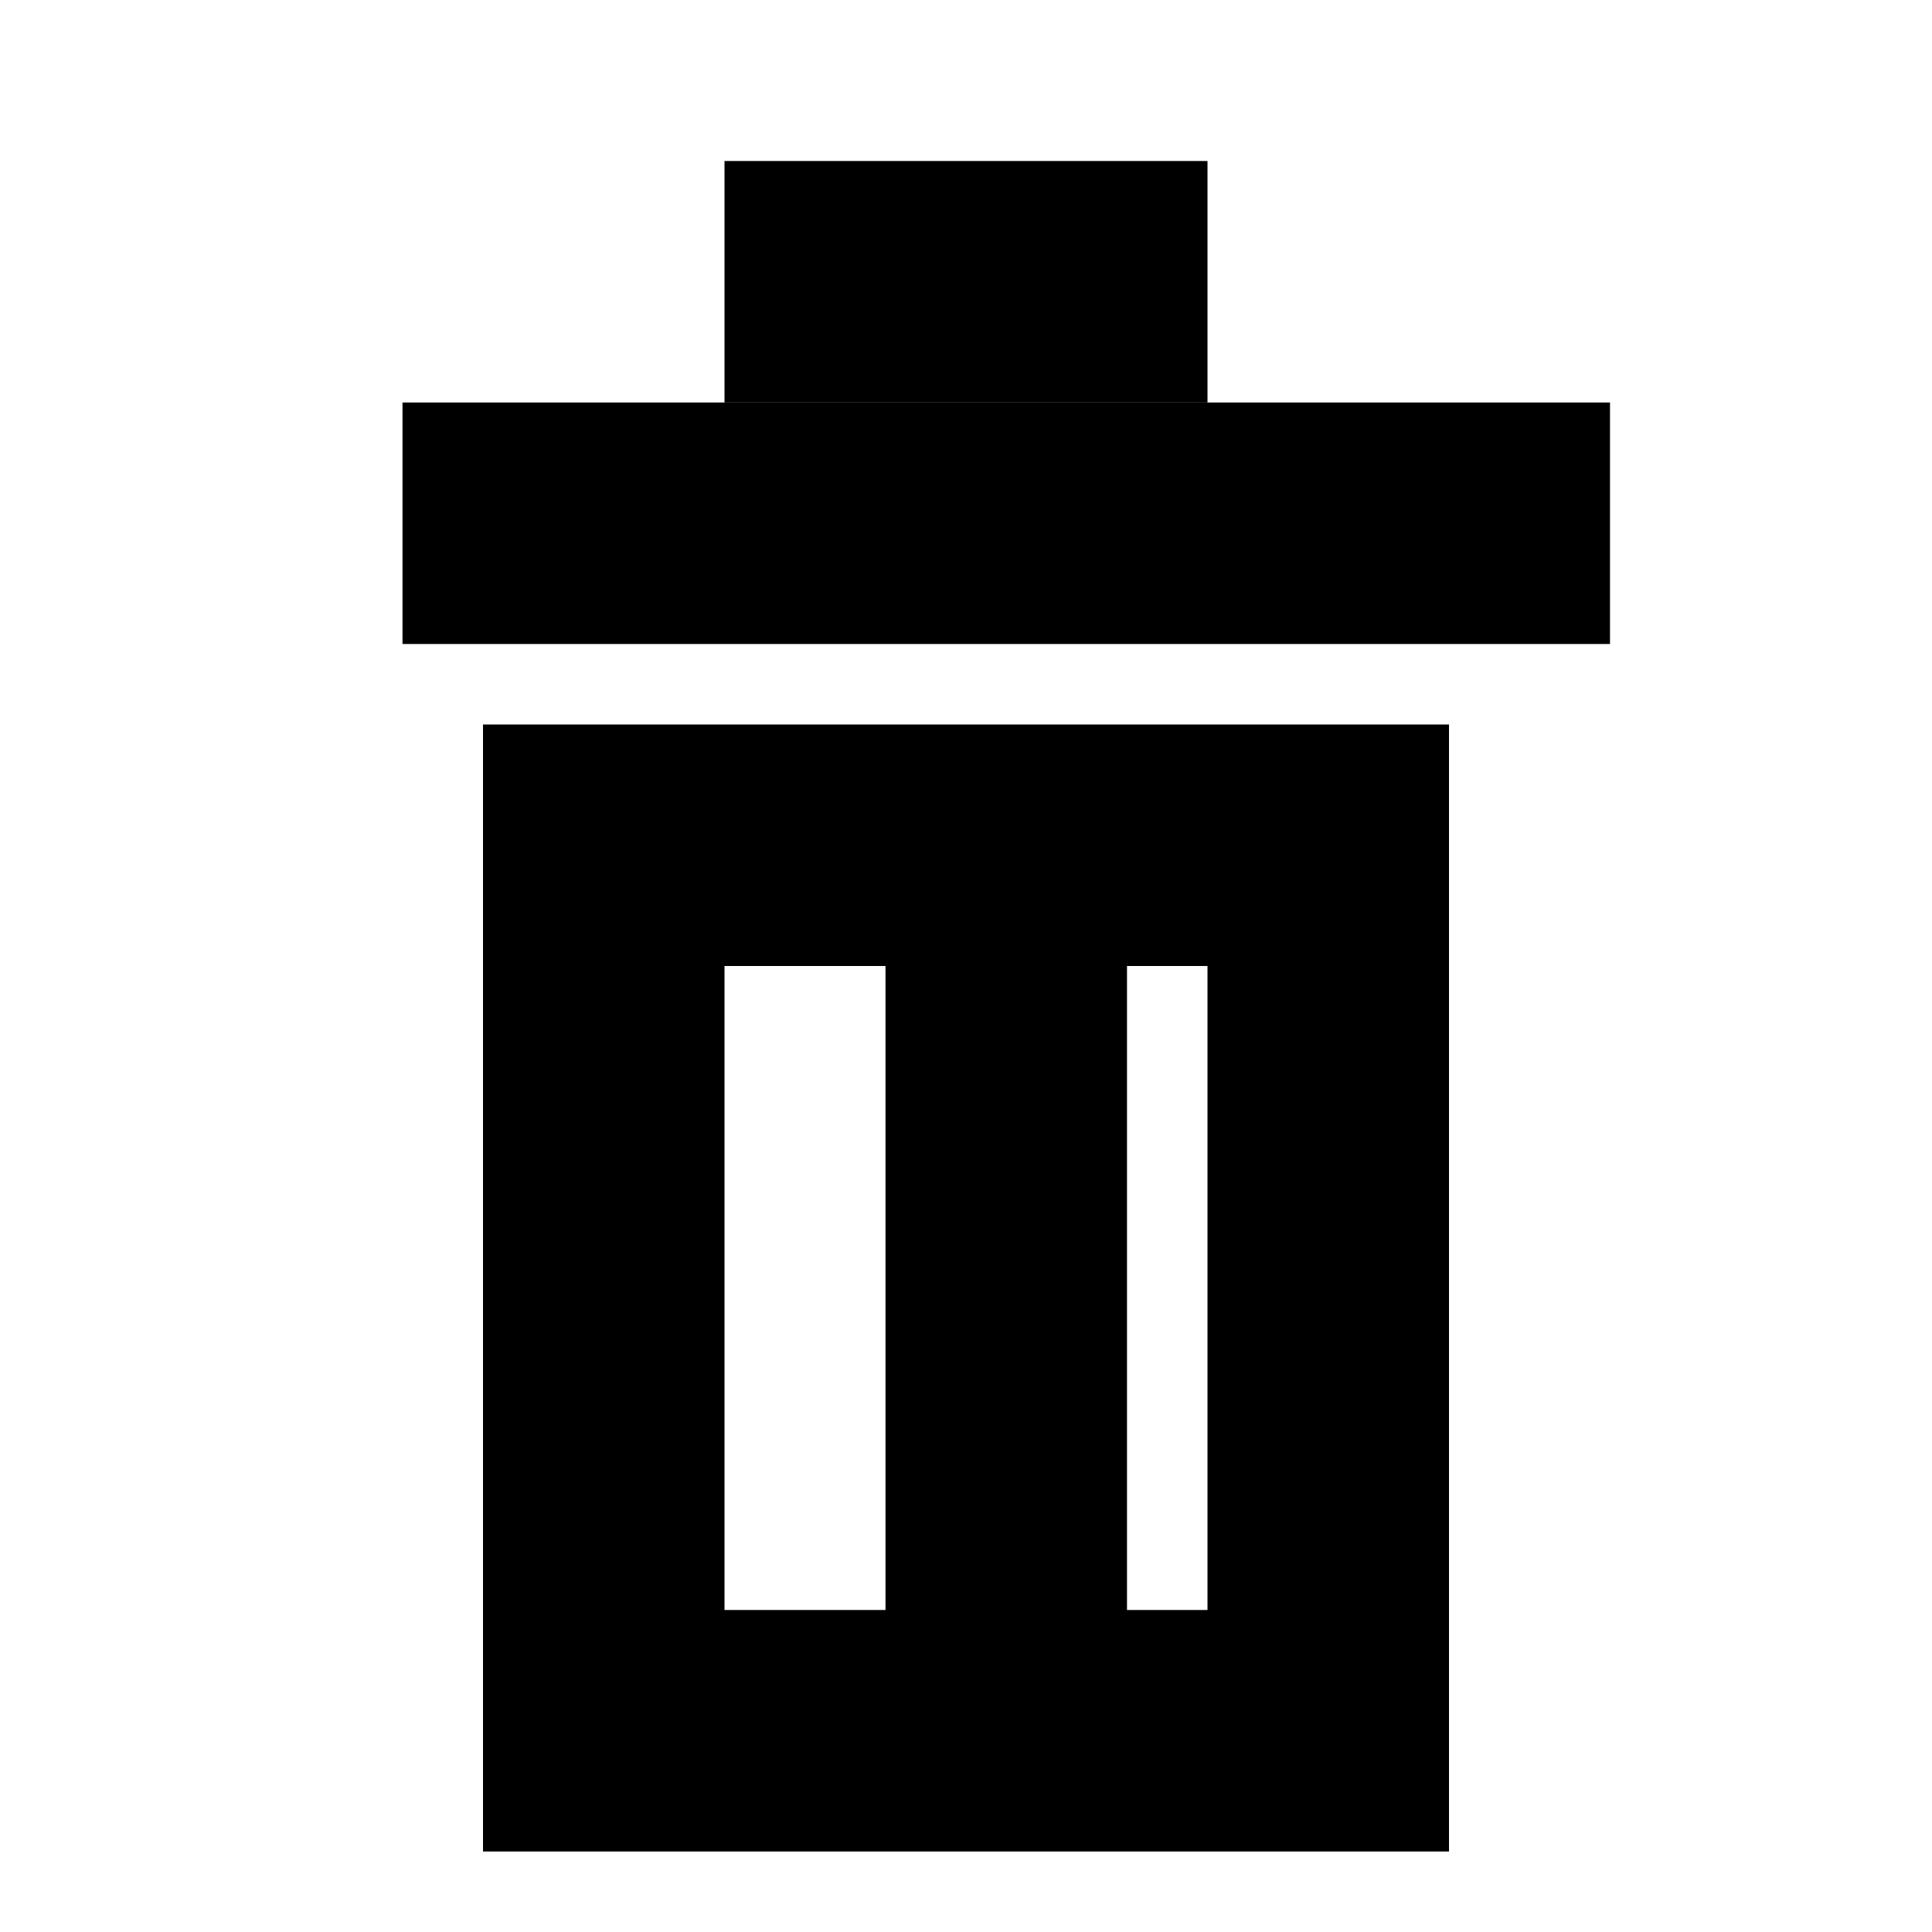
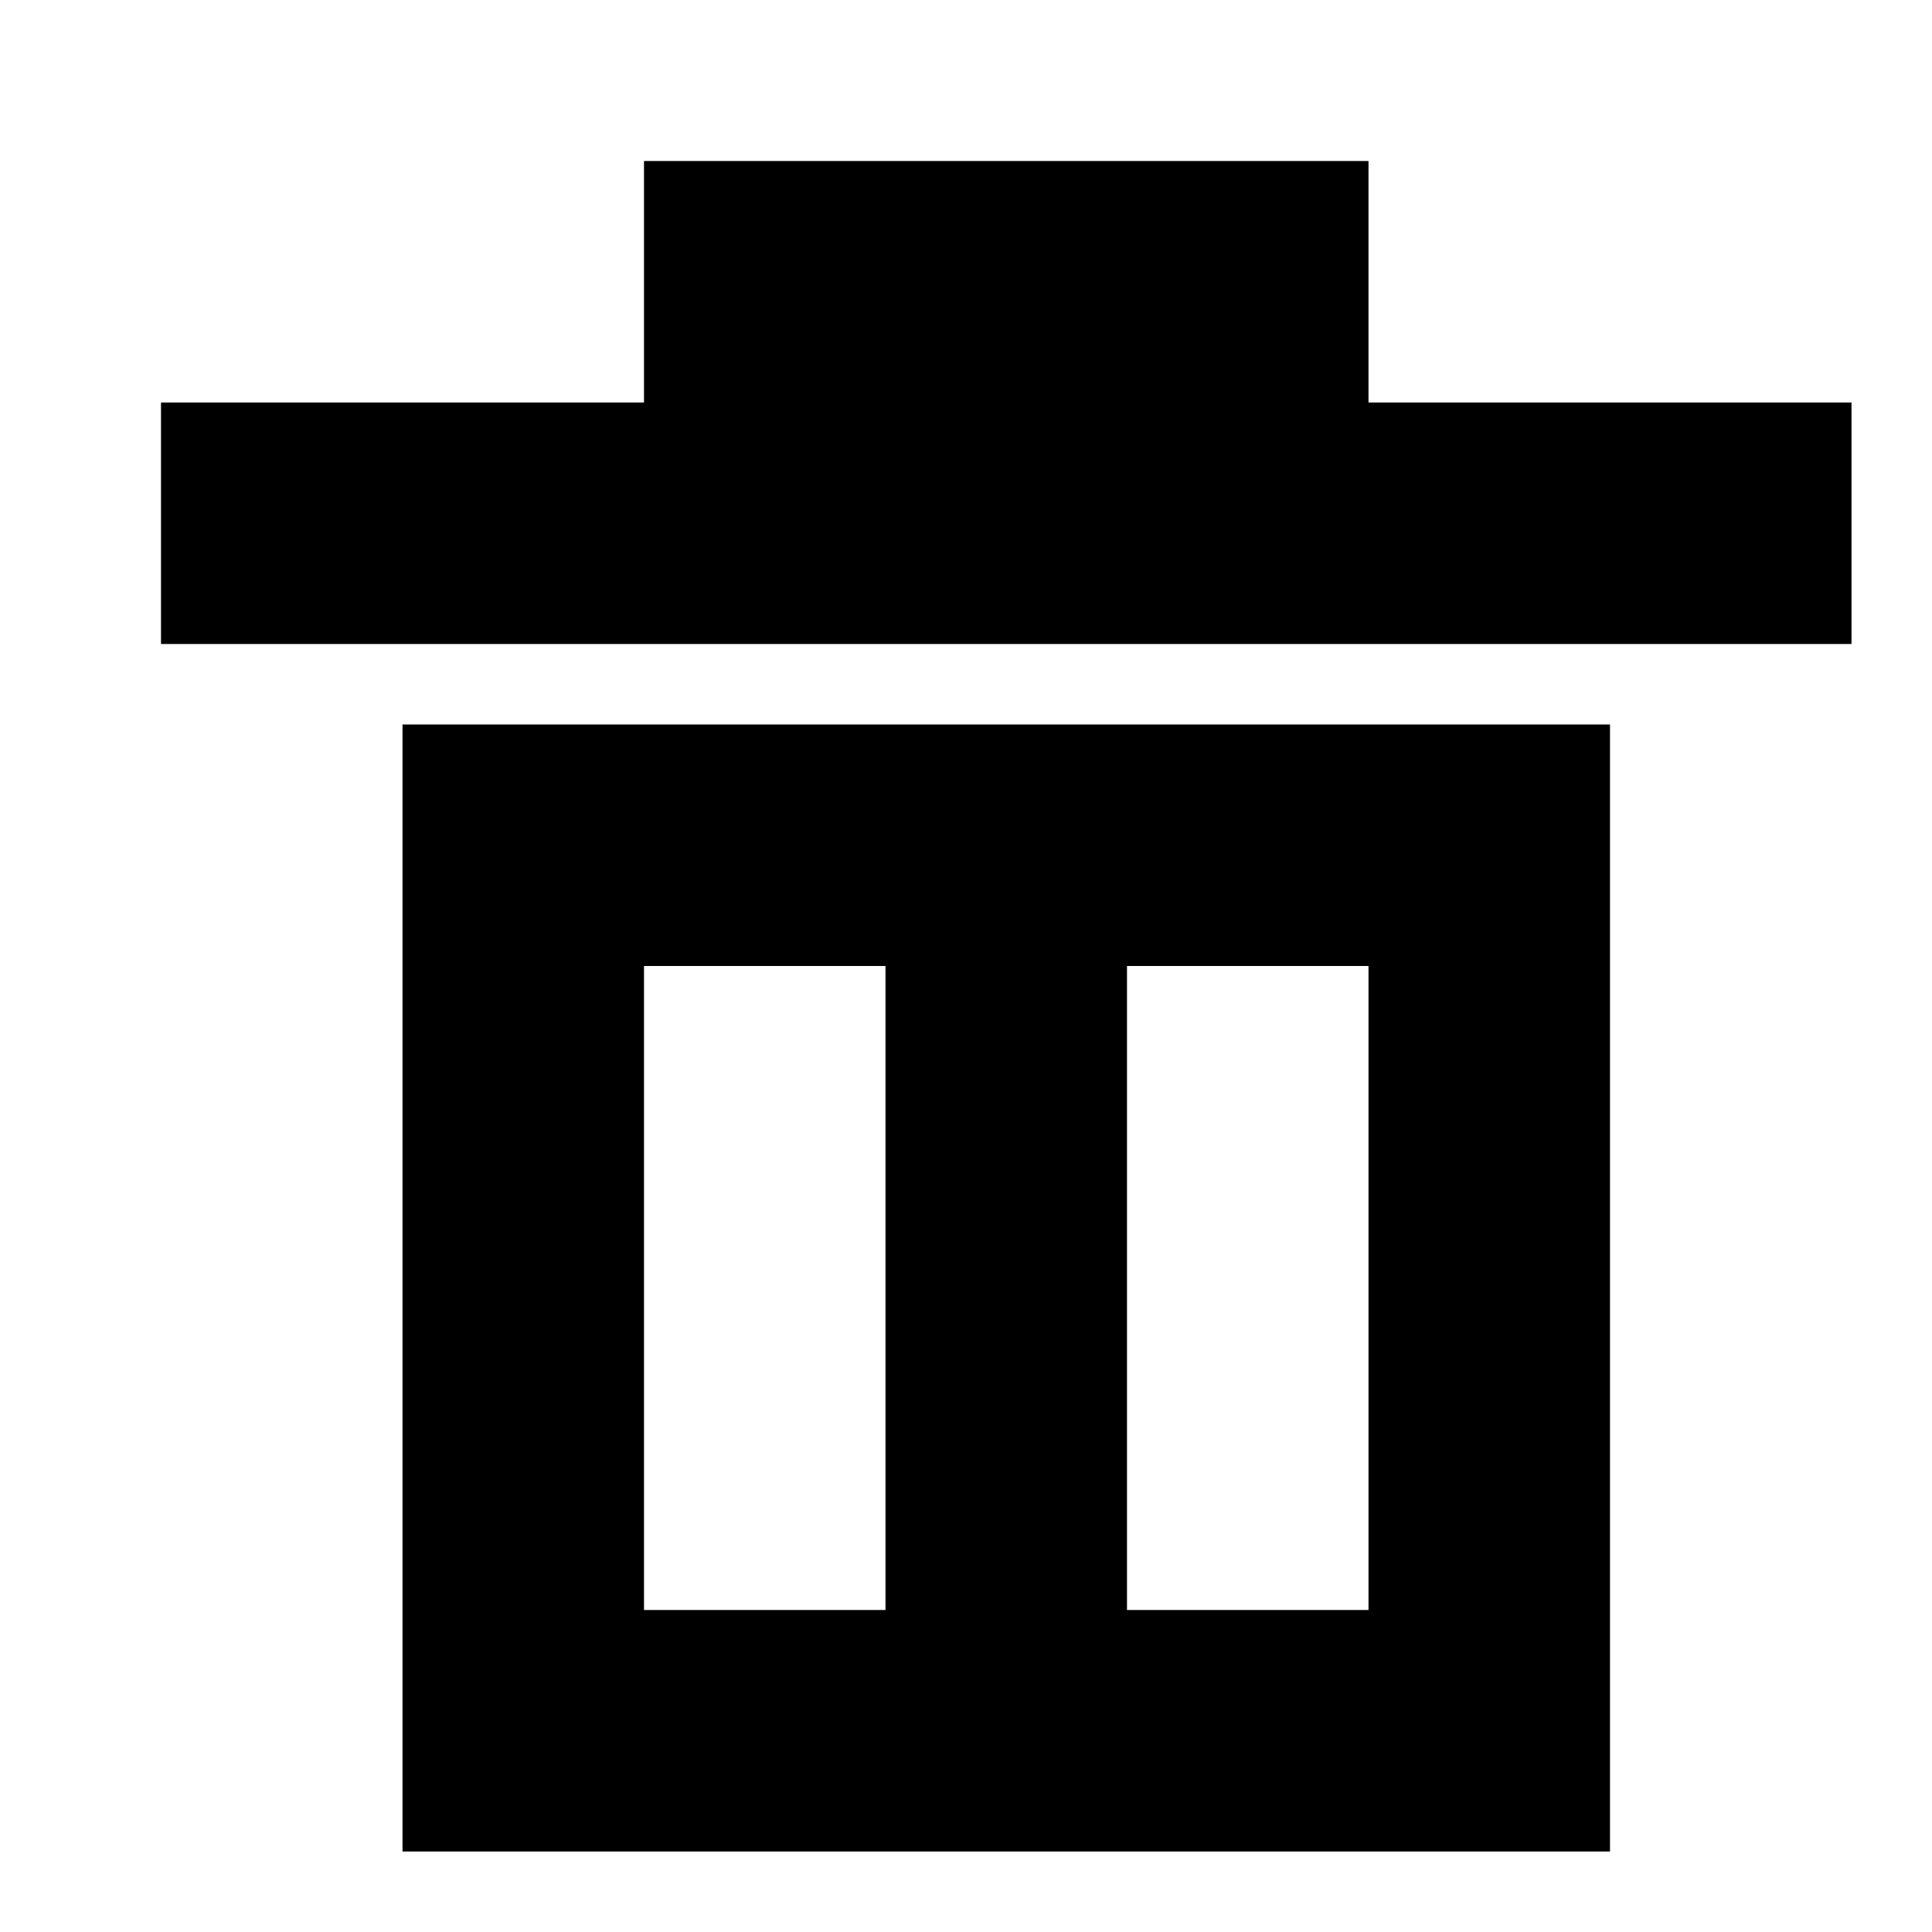
<svg xmlns="http://www.w3.org/2000/svg" width="24" height="24" viewBox="0 0 24 24" role="img" aria-label="Remove torrent">
  <g color="#000">
-     <path d="M6 9 H18 V23 H6 Z M9 12 V20 H11 V12 Z M14 12 V20 H15 V12 Z" fill="currentColor" fill-rule="evenodd" />
-     <rect x="5" y="5" width="15" height="3" rx="0" fill="currentColor" />
-     <rect x="9" y="2" width="6" height="3" rx="0" fill="currentColor" />
+     <path d="M8 2 H17 V3 H8 Z M8 3 H17 V5 H8 Z M2 5 H23 V6 H2 Z M2 6 H23 V8 H2 Z M5 9 H20 V11 H5 Z M5 11 H20 V12 H5 Z M5 12 H8 V14 H5 Z M11 12 H14 V14 H11 Z M17 12 H20 V14 H17 Z M5 14 H8 V15 H5 Z M11 14 H14 V15 H11 Z M17 14 H20 V15 H17 Z M5 15 H8 V17 H5 Z M11 15 H14 V17 H11 Z M17 15 H20 V17 H17 Z M5 17 H8 V18 H5 Z M11 17 H14 V18 H11 Z M17 17 H20 V18 H17 Z M5 18 H8 V20 H5 Z M11 18 H14 V20 H11 Z M17 18 H20 V20 H17 Z M5 20 H20 V21 H5 Z M5 21 H20 V23 H5 Z" fill="currentColor" />
  </g>
</svg>
